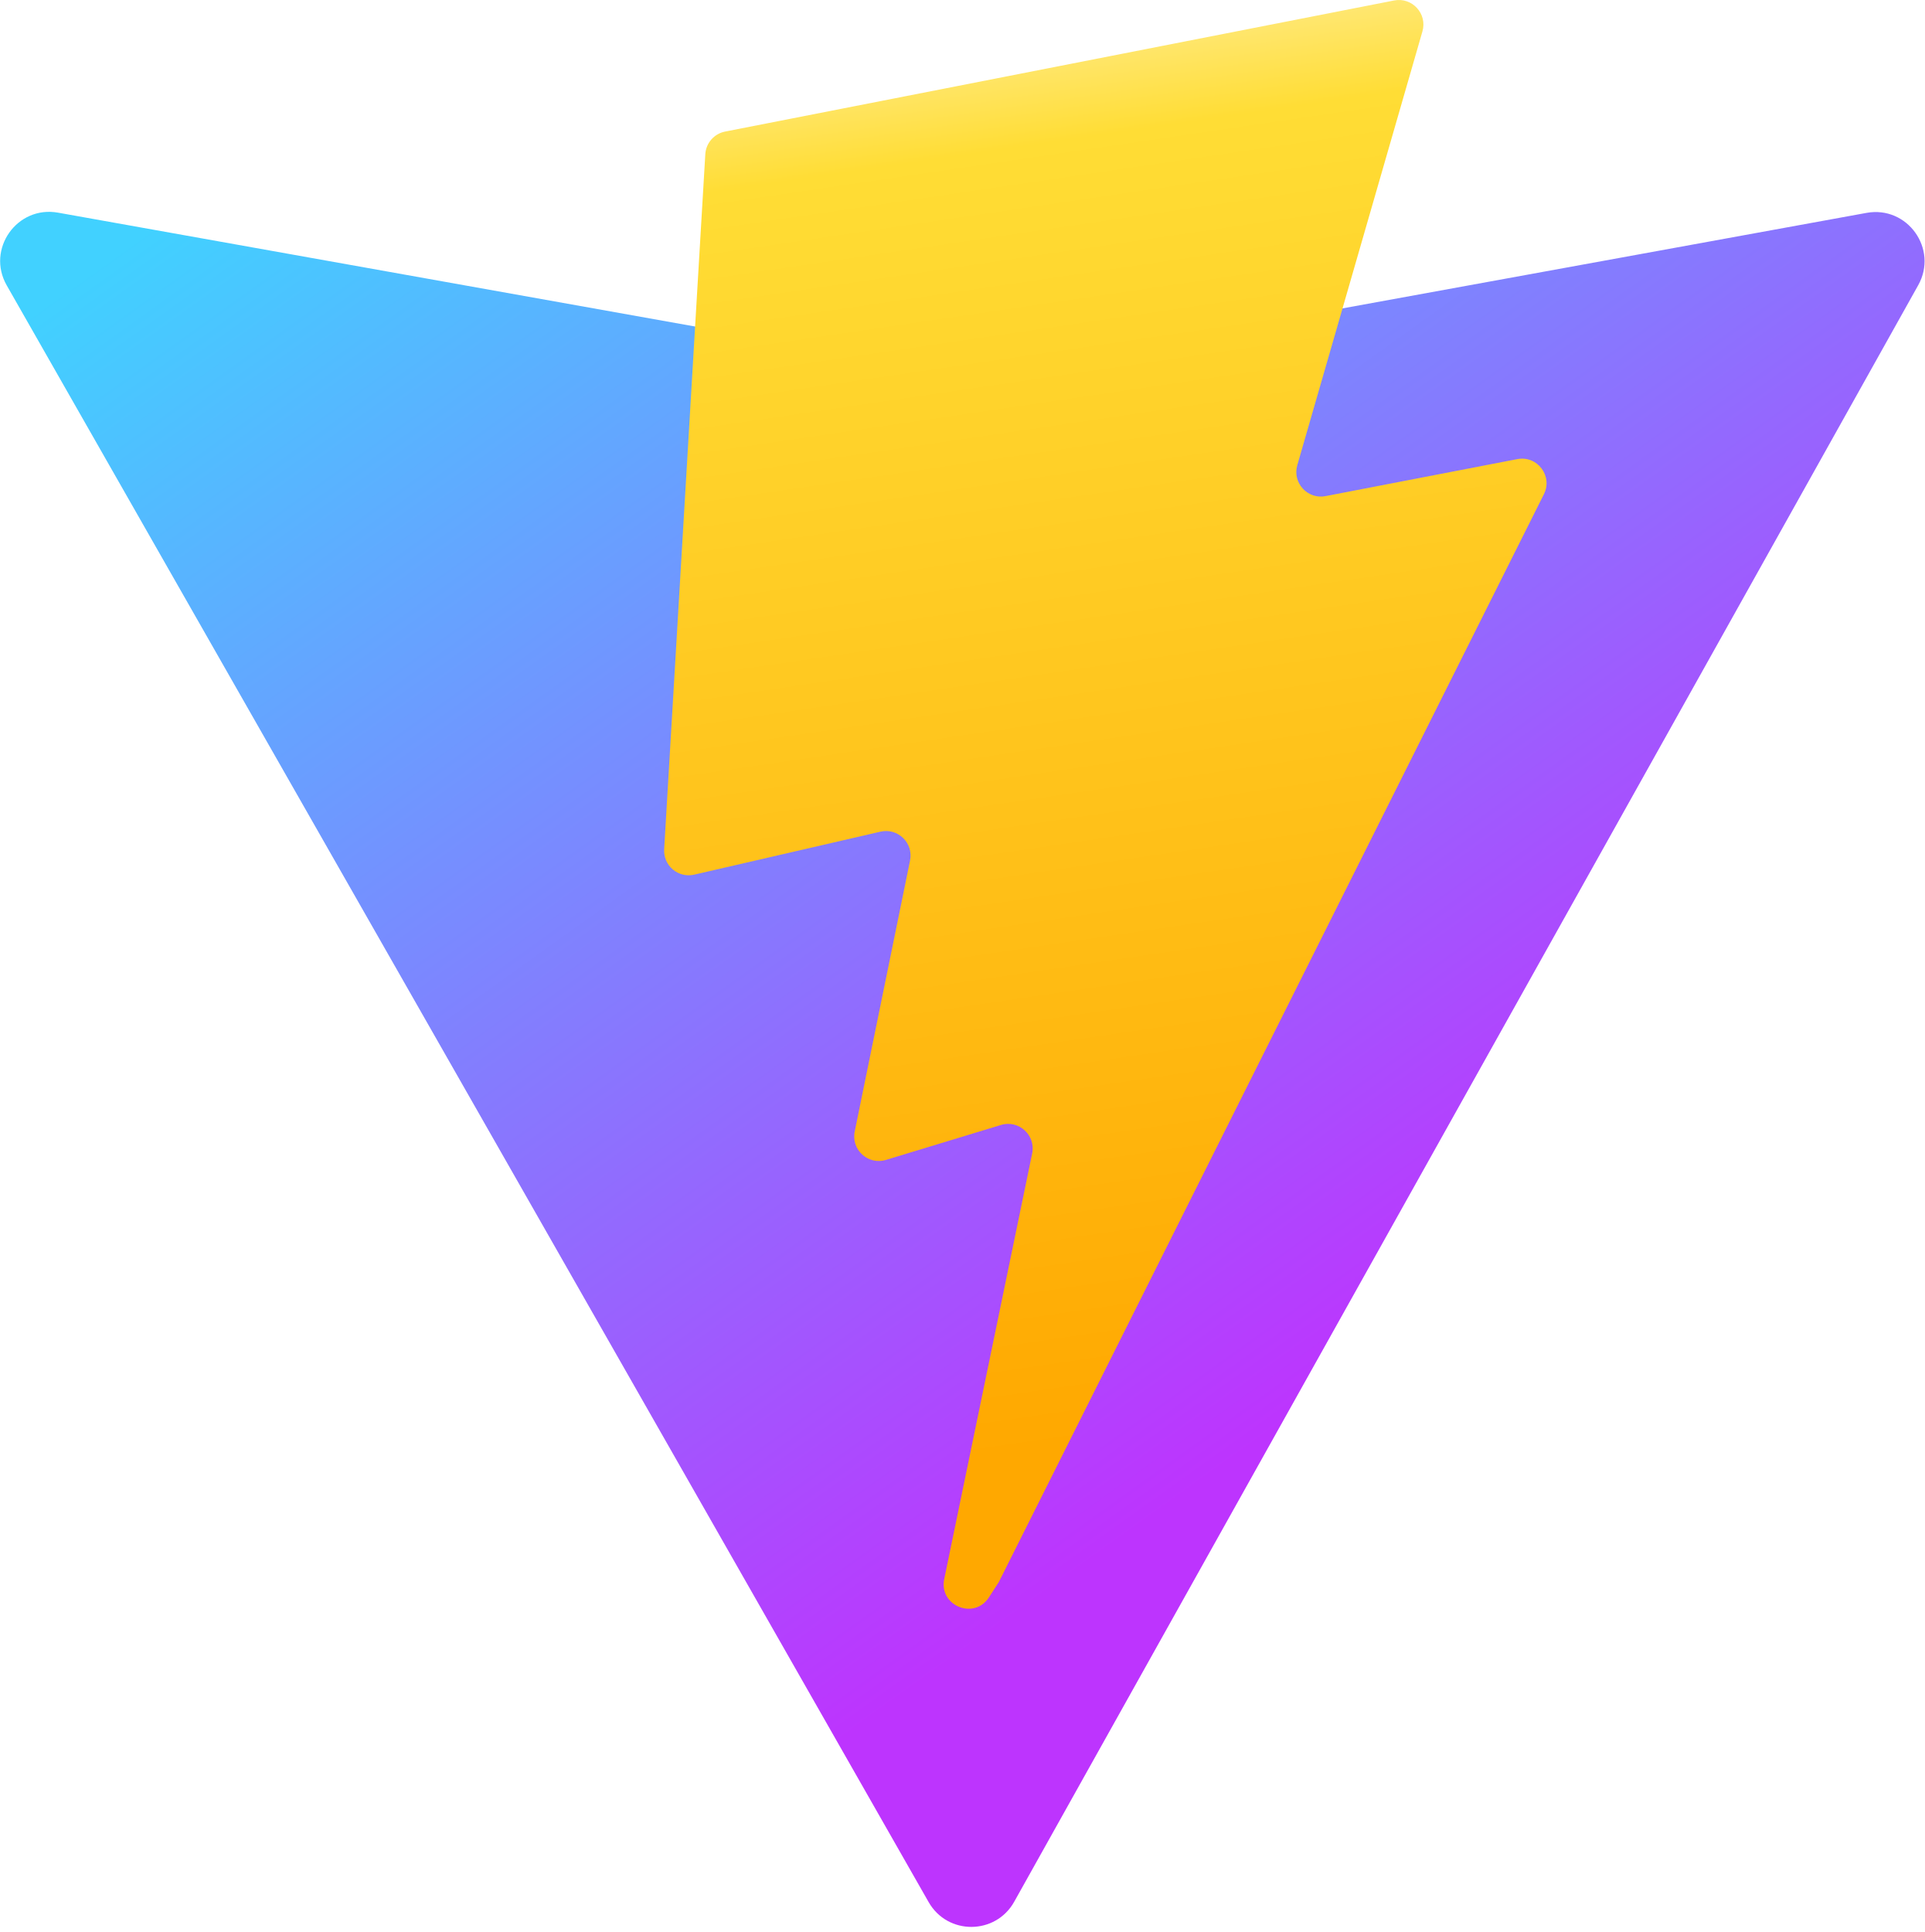
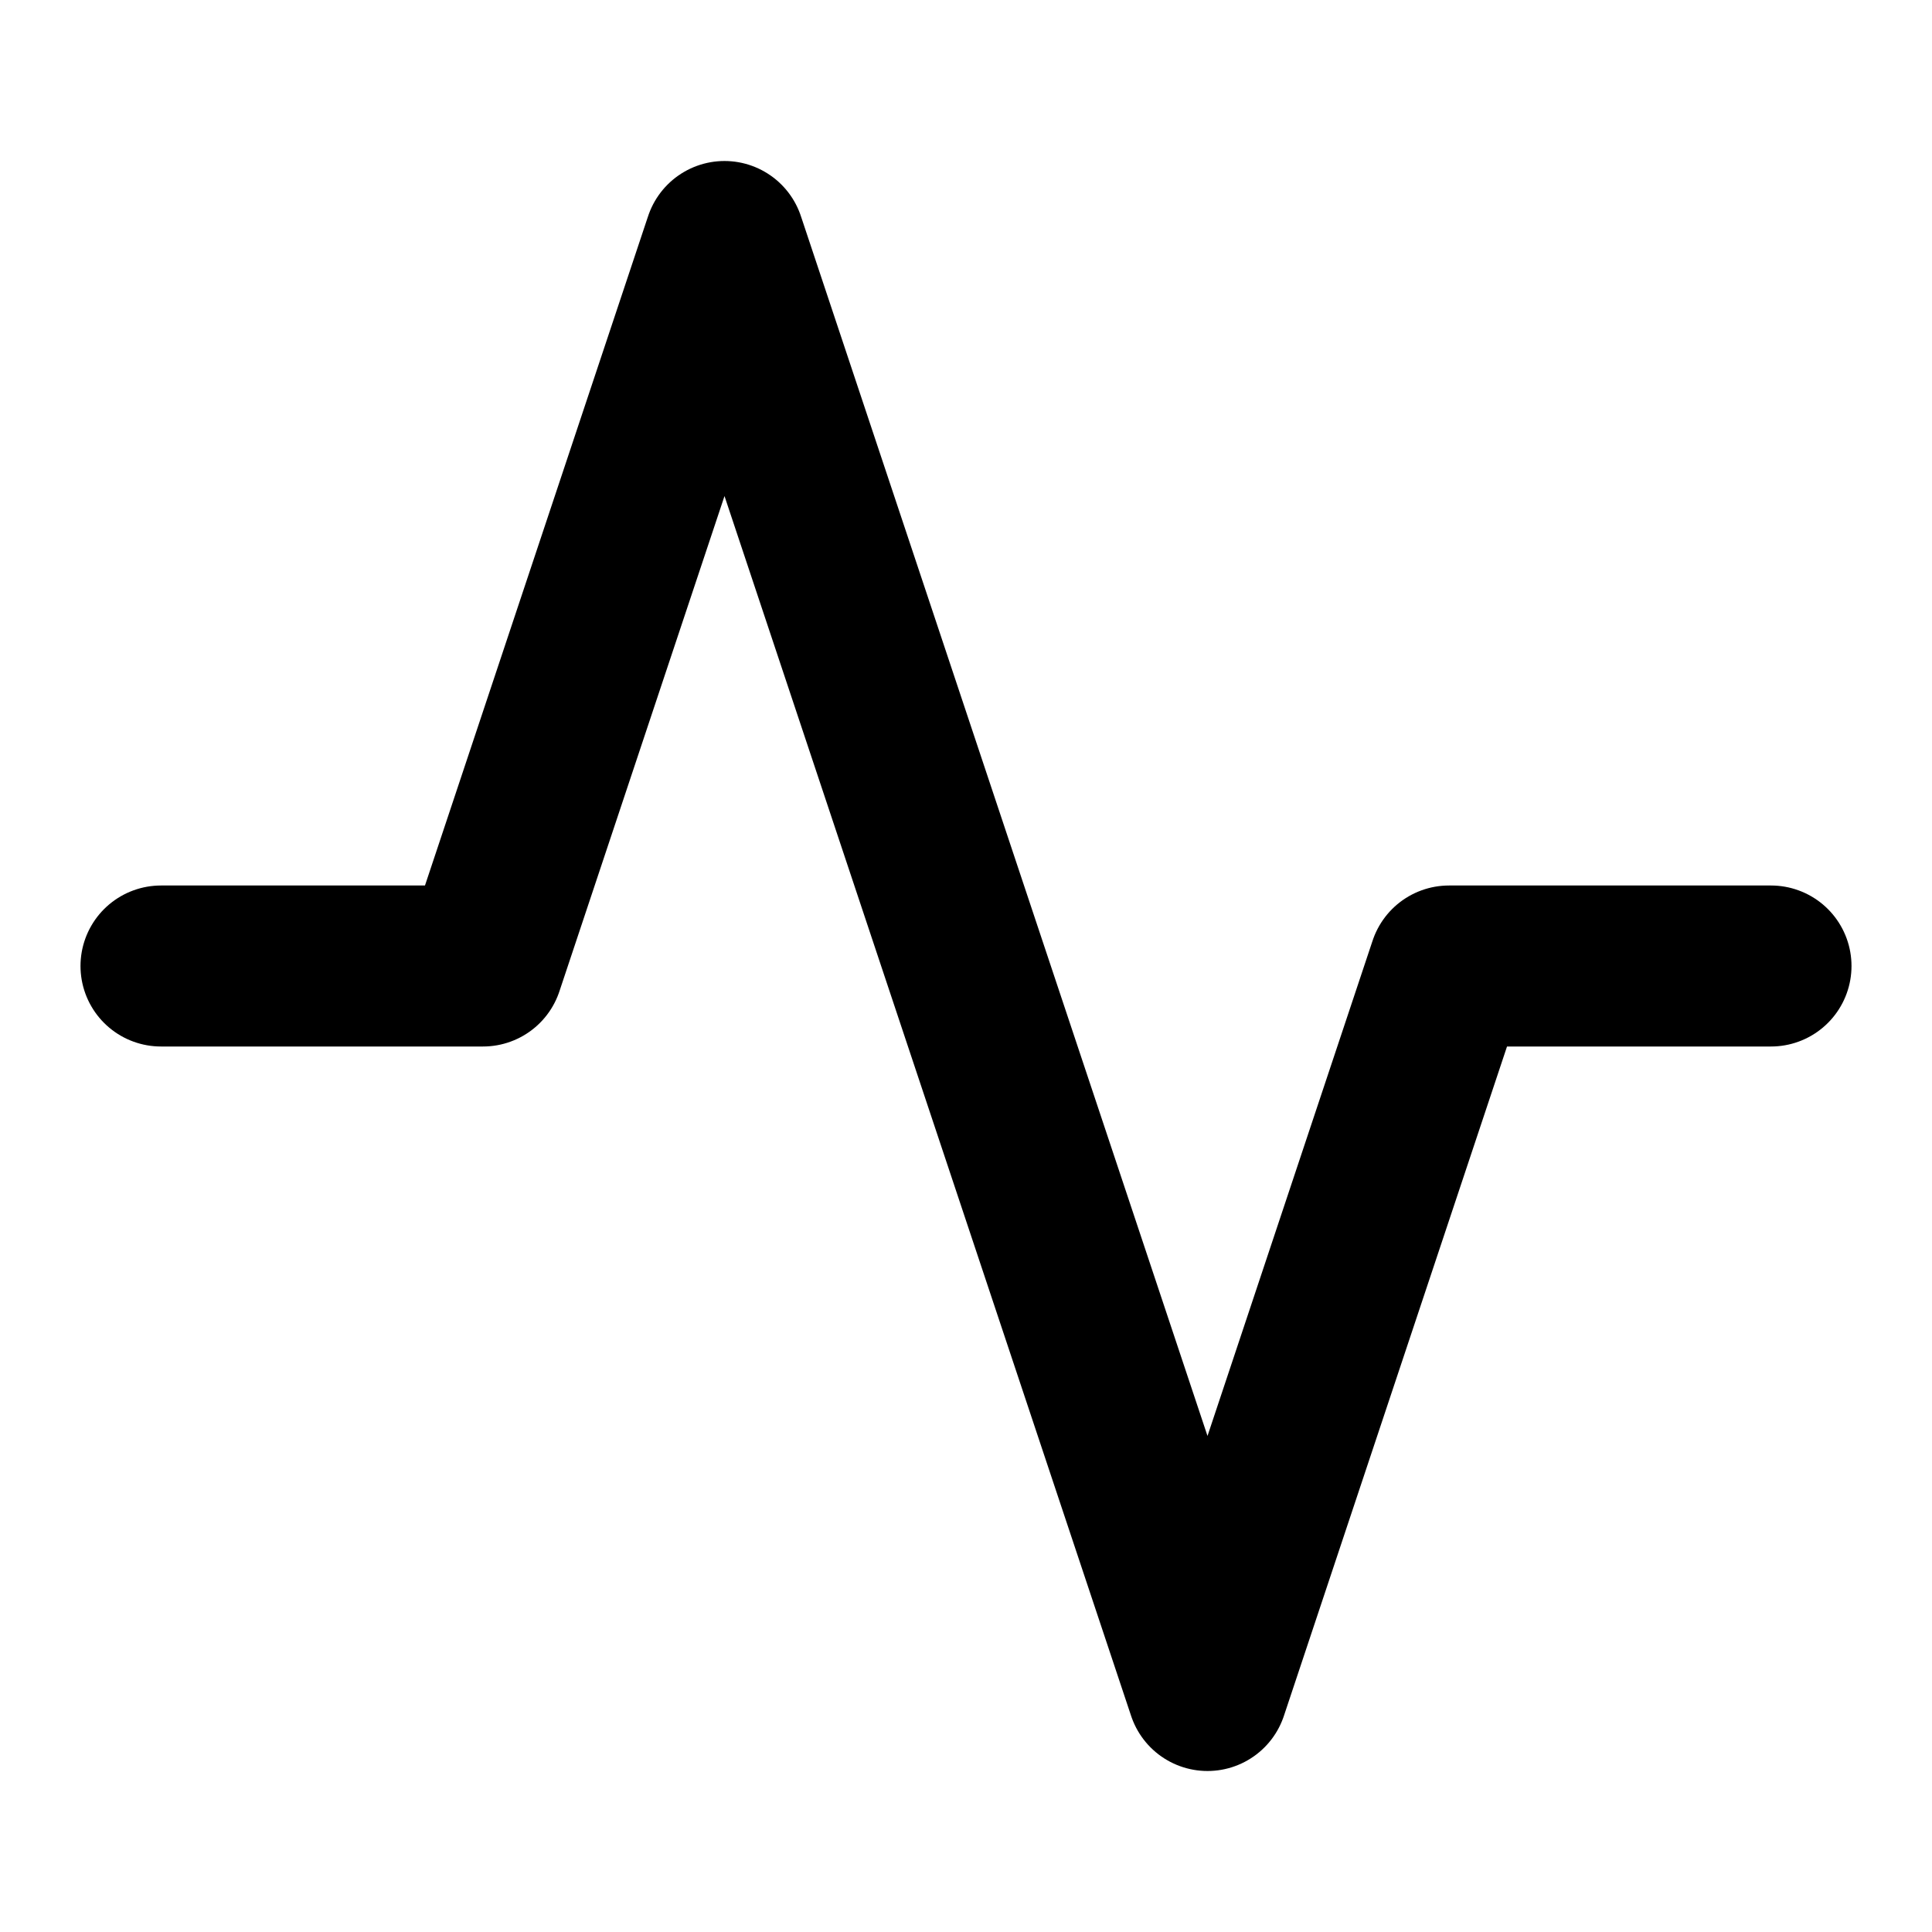
- <svg xmlns="http://www.w3.org/2000/svg" aria-hidden="true" role="img" class="iconify iconify--logos" width="31.88" height="32" preserveAspectRatio="xMidYMid meet" viewBox="0 0 256 257">
-   <defs>
-     <linearGradient id="IconifyId1813088fe1fbc01fb466" x1="-.828%" x2="57.636%" y1="7.652%" y2="78.411%">
-       <stop offset="0%" stop-color="#41D1FF" />
-       <stop offset="100%" stop-color="#BD34FE" />
-     </linearGradient>
-     <linearGradient id="IconifyId1813088fe1fbc01fb467" x1="43.376%" x2="50.316%" y1="2.242%" y2="89.03%">
-       <stop offset="0%" stop-color="#FFEA83" />
-       <stop offset="8.333%" stop-color="#FFDD35" />
-       <stop offset="100%" stop-color="#FFA800" />
-     </linearGradient>
-   </defs>
-   <path fill="url(#IconifyId1813088fe1fbc01fb466)" d="M255.153 37.938L134.897 252.976c-2.483 4.44-8.862 4.466-11.382.048L.875 37.958c-2.746-4.814 1.371-10.646 6.827-9.67l120.385 21.517a6.537 6.537 0 0 0 2.322-.004l117.867-21.483c5.438-.991 9.574 4.796 6.877 9.62Z" />
-   <path fill="url(#IconifyId1813088fe1fbc01fb467)" d="M185.432.063L96.44 17.501a3.268 3.268 0 0 0-2.634 3.014l-5.474 92.456a3.268 3.268 0 0 0 3.997 3.378l24.777-5.718c2.318-.535 4.413 1.507 3.936 3.838l-7.361 36.047c-.495 2.426 1.782 4.5 4.151 3.78l15.304-4.649c2.372-.72 4.652 1.36 4.15 3.788l-11.698 56.621c-.732 3.542 3.979 5.473 5.943 2.437l1.313-2.028l72.516-144.72c1.215-2.423-.88-5.186-3.54-4.672l-25.505 4.922c-2.396.462-4.435-1.77-3.759-4.114l16.646-57.705c.677-2.35-1.37-4.583-3.769-4.113Z" />
+ <svg xmlns="http://www.w3.org/2000/svg" width="24" height="24" viewBox="0 0 24 24" fill="none" stroke="currentColor" stroke-width="2" stroke-linecap="round" stroke-linejoin="round" class="lucide lucide-activity w-12 h-12 text-purple-400 flex-shrink-0">
+   <path d="M22 12h-4l-3 9L9 3l-3 9H2" />
</svg>
